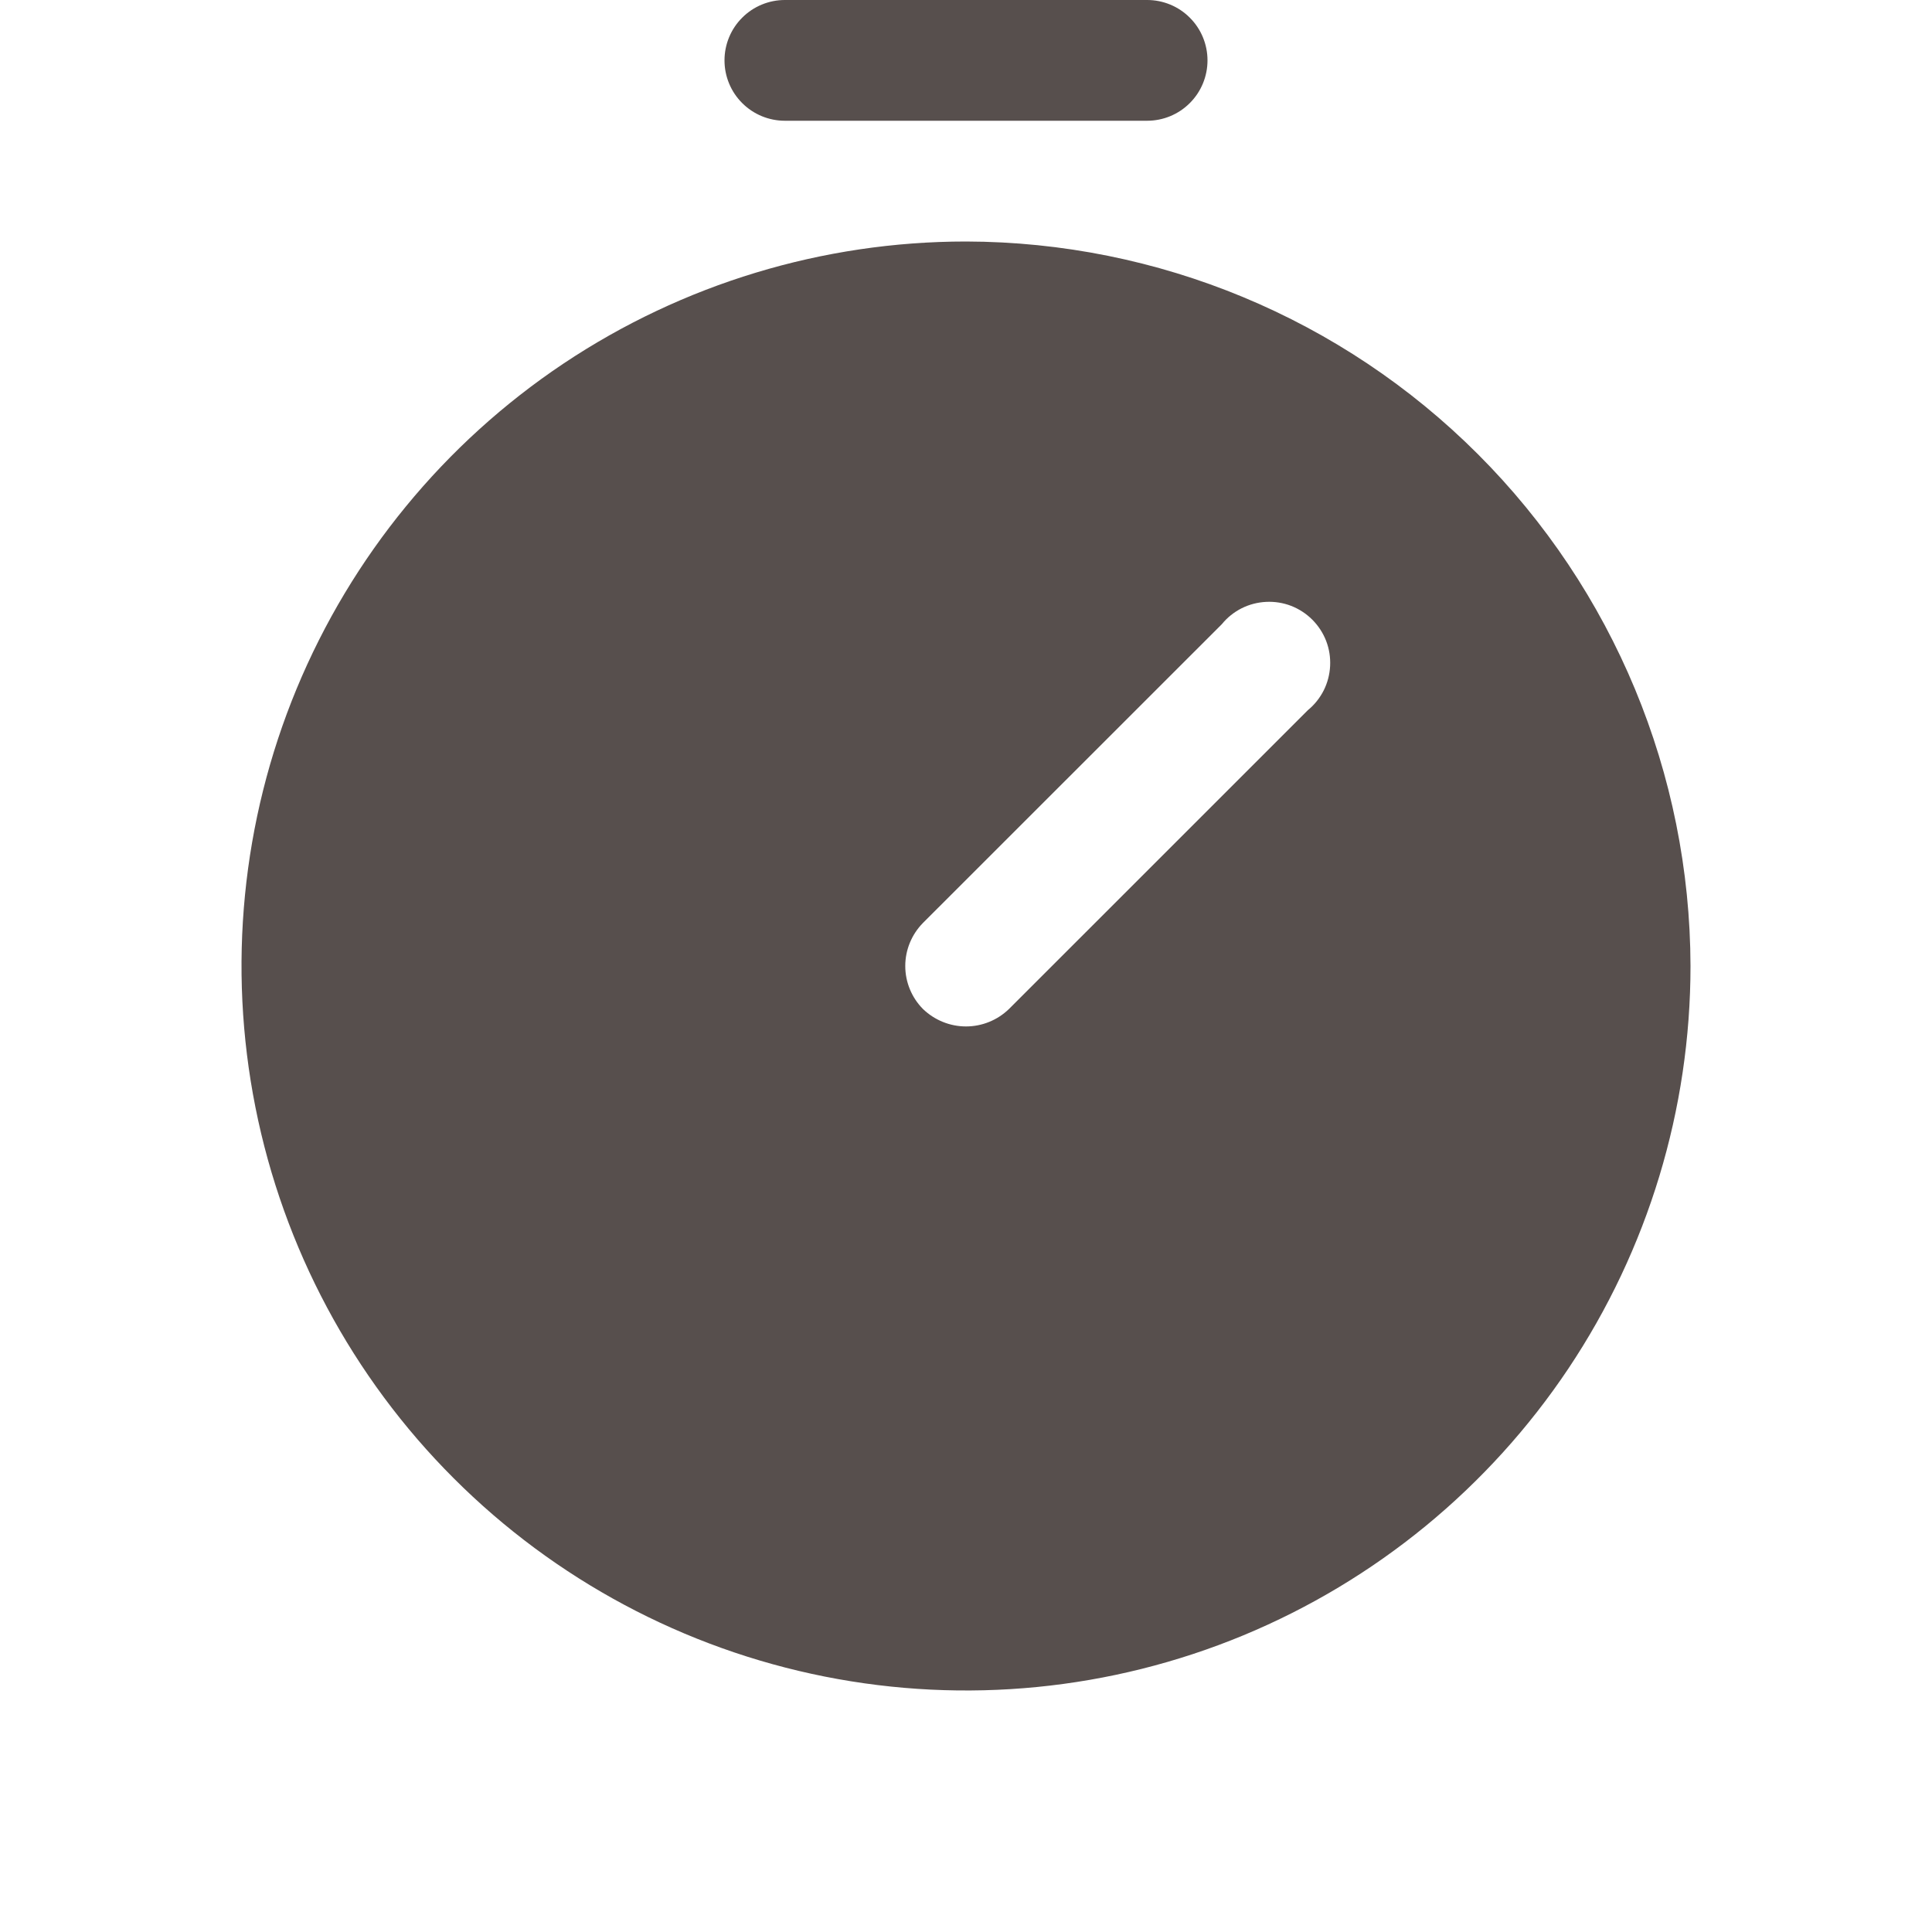
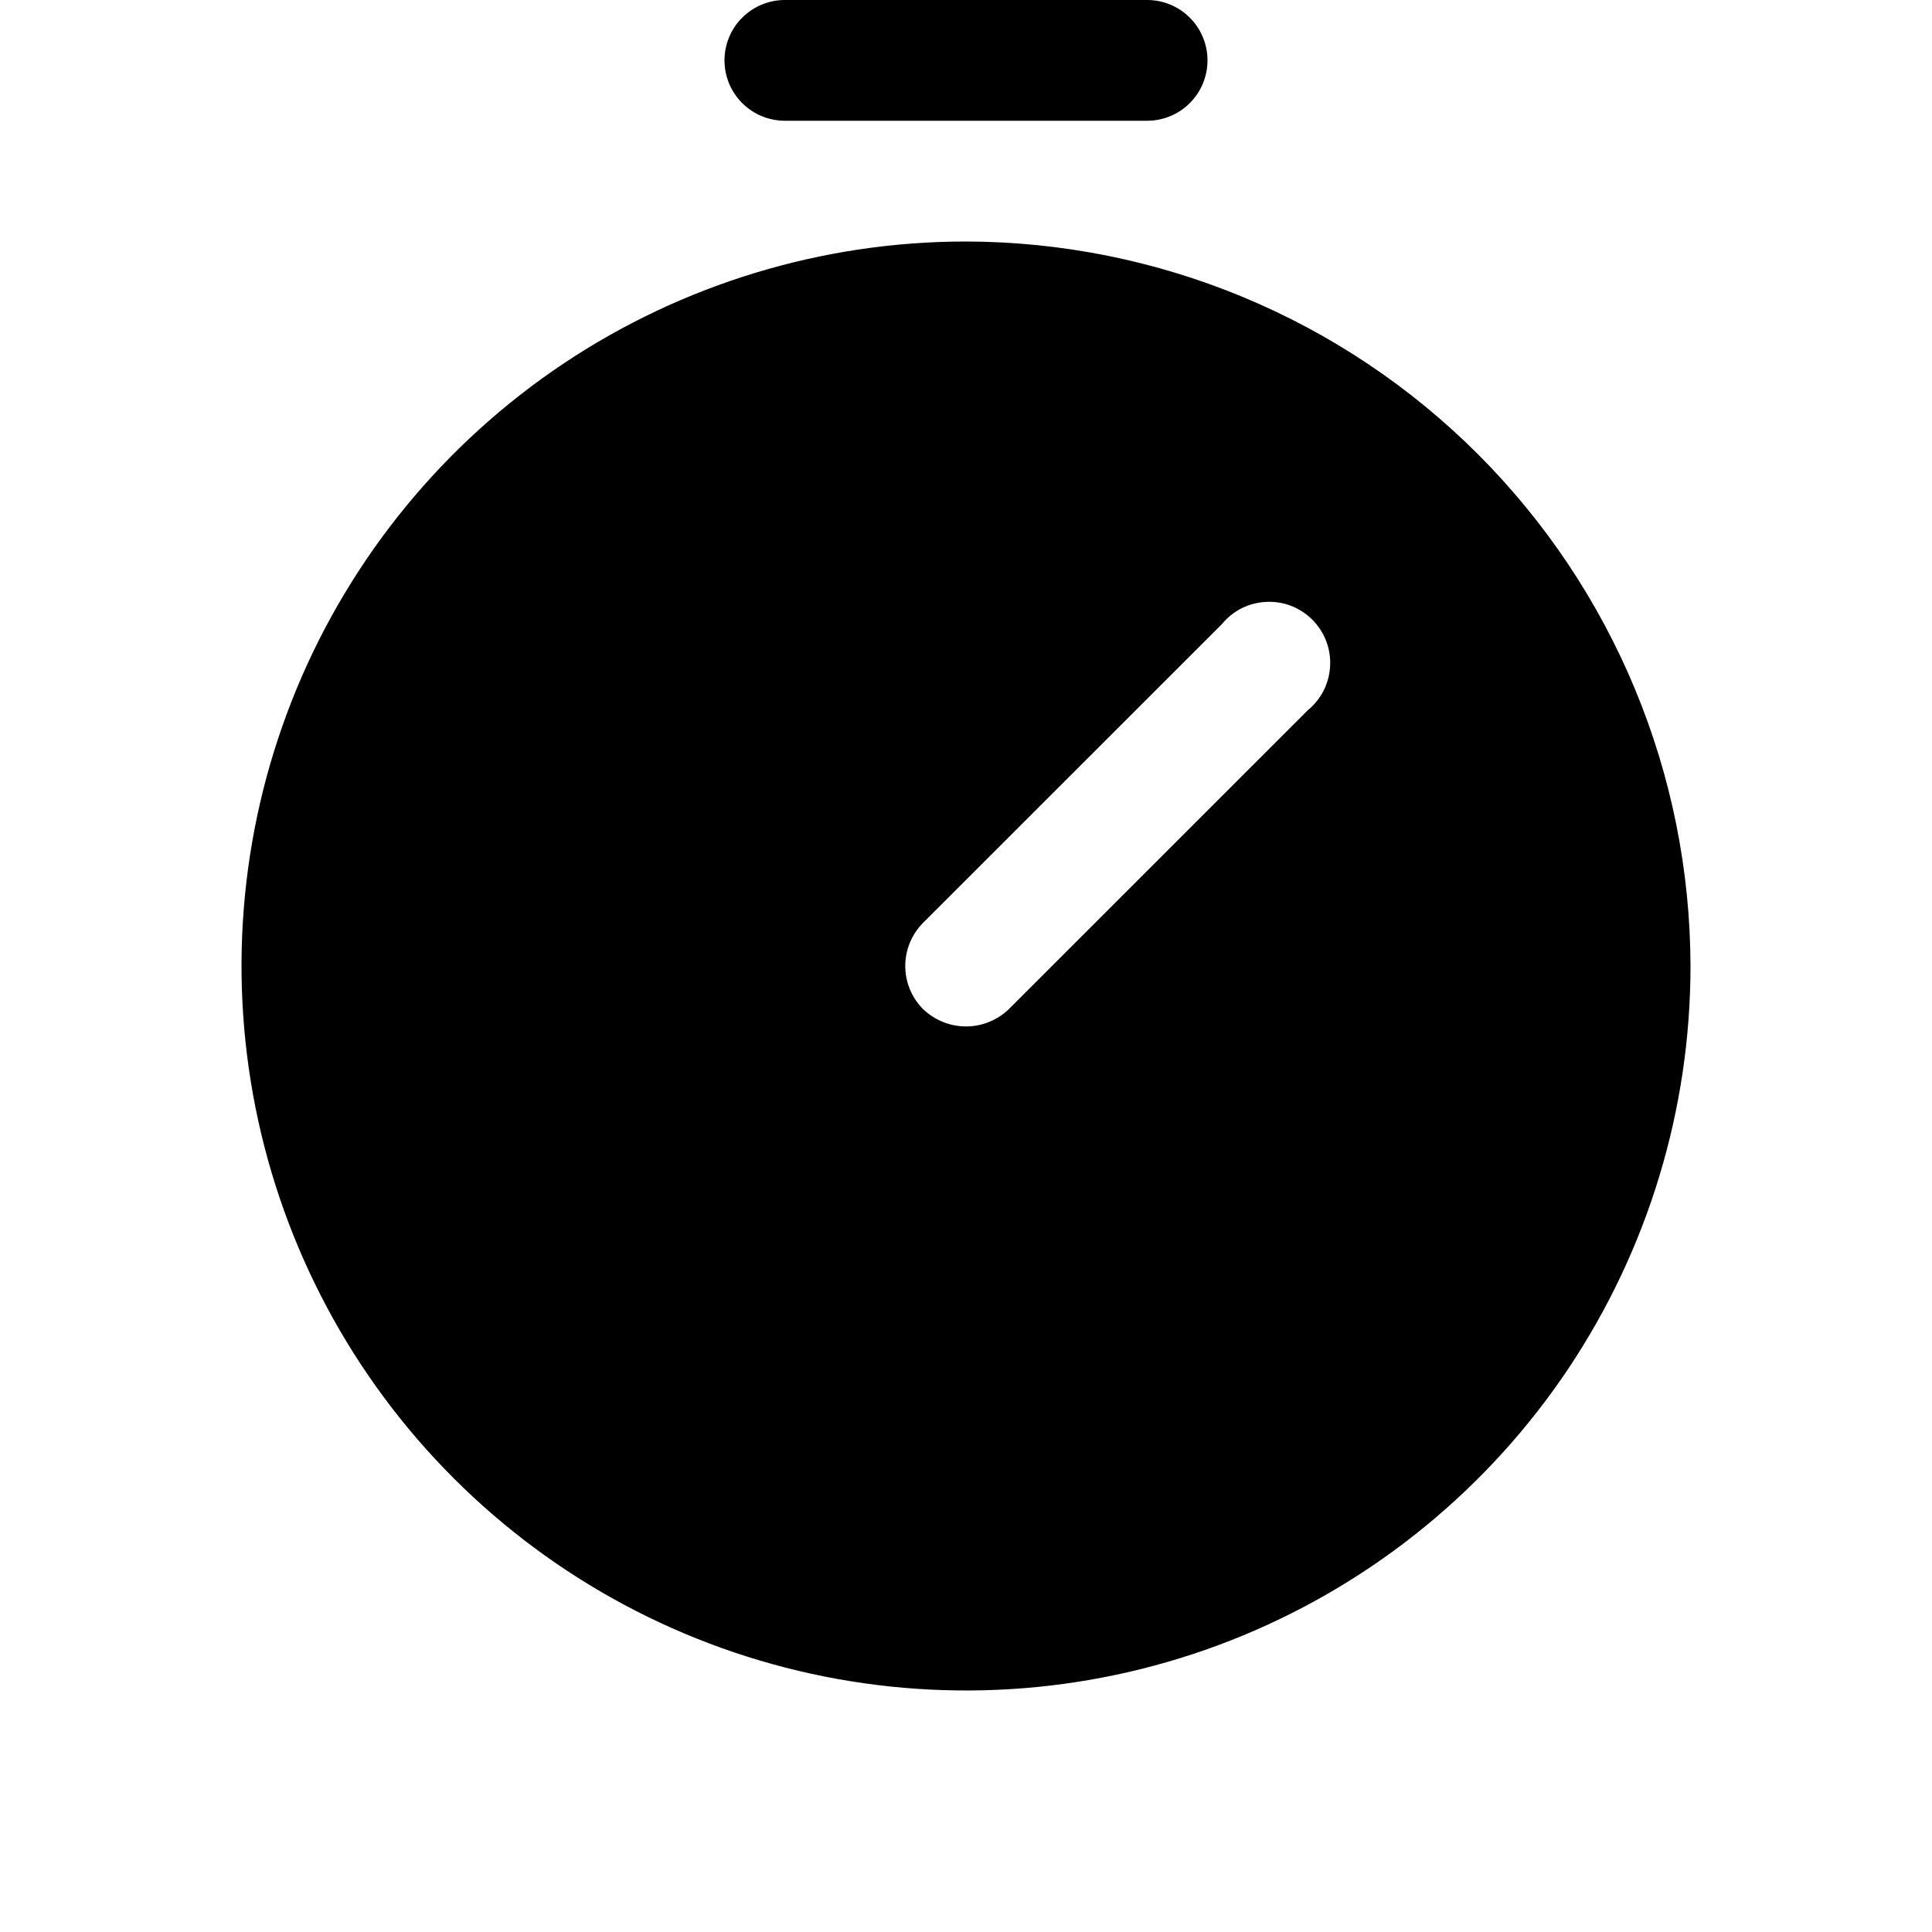
<svg xmlns="http://www.w3.org/2000/svg" width="32" height="32" viewBox="0 0 32 32" fill="none">
-   <path d="M13 2H19C19.265 2 19.52 1.895 19.707 1.707C19.895 1.52 20 1.265 20 1C20 0.735 19.895 0.48 19.707 0.293C19.52 0.105 19.265 0 19 0L13 0C12.735 0 12.48 0.105 12.293 0.293C12.105 0.48 12 0.735 12 1C12 1.265 12.105 1.52 12.293 1.707C12.48 1.895 12.735 2 13 2Z" fill="#574F4D" />
-   <path d="M16 4C13.627 4 11.307 4.704 9.333 6.022C7.36 7.341 5.822 9.215 4.913 11.408C4.005 13.601 3.768 16.013 4.231 18.341C4.694 20.669 5.836 22.807 7.515 24.485C9.193 26.163 11.331 27.306 13.659 27.769C15.987 28.232 18.399 27.995 20.592 27.087C22.785 26.178 24.659 24.64 25.978 22.667C27.296 20.694 28 18.373 28 16C27.993 12.819 26.727 9.771 24.478 7.522C22.229 5.273 19.181 4.007 16 4ZM21.663 11.762L16.712 16.712C16.521 16.897 16.266 17.001 16 17.001C15.734 17.001 15.479 16.897 15.287 16.712C15.1 16.523 14.994 16.267 14.994 16C14.994 15.733 15.1 15.477 15.287 15.287L20.238 10.338C20.327 10.228 20.439 10.139 20.565 10.075C20.691 10.012 20.829 9.976 20.971 9.969C21.112 9.962 21.253 9.984 21.385 10.035C21.516 10.086 21.636 10.164 21.736 10.264C21.836 10.364 21.914 10.484 21.965 10.615C22.016 10.747 22.038 10.888 22.031 11.03C22.024 11.171 21.988 11.309 21.925 11.435C21.861 11.561 21.772 11.673 21.663 11.762Z" fill="#574F4D" />
+   <path d="M13 2H19C19.265 2 19.52 1.895 19.707 1.707C19.895 1.52 20 1.265 20 1C20 0.735 19.895 0.48 19.707 0.293C19.52 0.105 19.265 0 19 0L13 0C12.735 0 12.48 0.105 12.293 0.293C12.105 0.48 12 0.735 12 1C12 1.265 12.105 1.52 12.293 1.707C12.48 1.895 12.735 2 13 2Z" fill="currentColor" />
+   <path d="M16 4C13.627 4 11.307 4.704 9.333 6.022C7.36 7.341 5.822 9.215 4.913 11.408C4.005 13.601 3.768 16.013 4.231 18.341C4.694 20.669 5.836 22.807 7.515 24.485C9.193 26.163 11.331 27.306 13.659 27.769C15.987 28.232 18.399 27.995 20.592 27.087C22.785 26.178 24.659 24.64 25.978 22.667C27.296 20.694 28 18.373 28 16C27.993 12.819 26.727 9.771 24.478 7.522C22.229 5.273 19.181 4.007 16 4ZM21.663 11.762L16.712 16.712C16.521 16.897 16.266 17.001 16 17.001C15.734 17.001 15.479 16.897 15.287 16.712C15.1 16.523 14.994 16.267 14.994 16C14.994 15.733 15.1 15.477 15.287 15.287L20.238 10.338C20.327 10.228 20.439 10.139 20.565 10.075C20.691 10.012 20.829 9.976 20.971 9.969C21.112 9.962 21.253 9.984 21.385 10.035C21.516 10.086 21.636 10.164 21.736 10.264C21.836 10.364 21.914 10.484 21.965 10.615C22.016 10.747 22.038 10.888 22.031 11.03C22.024 11.171 21.988 11.309 21.925 11.435C21.861 11.561 21.772 11.673 21.663 11.762Z" fill="currentColor" />
</svg>
